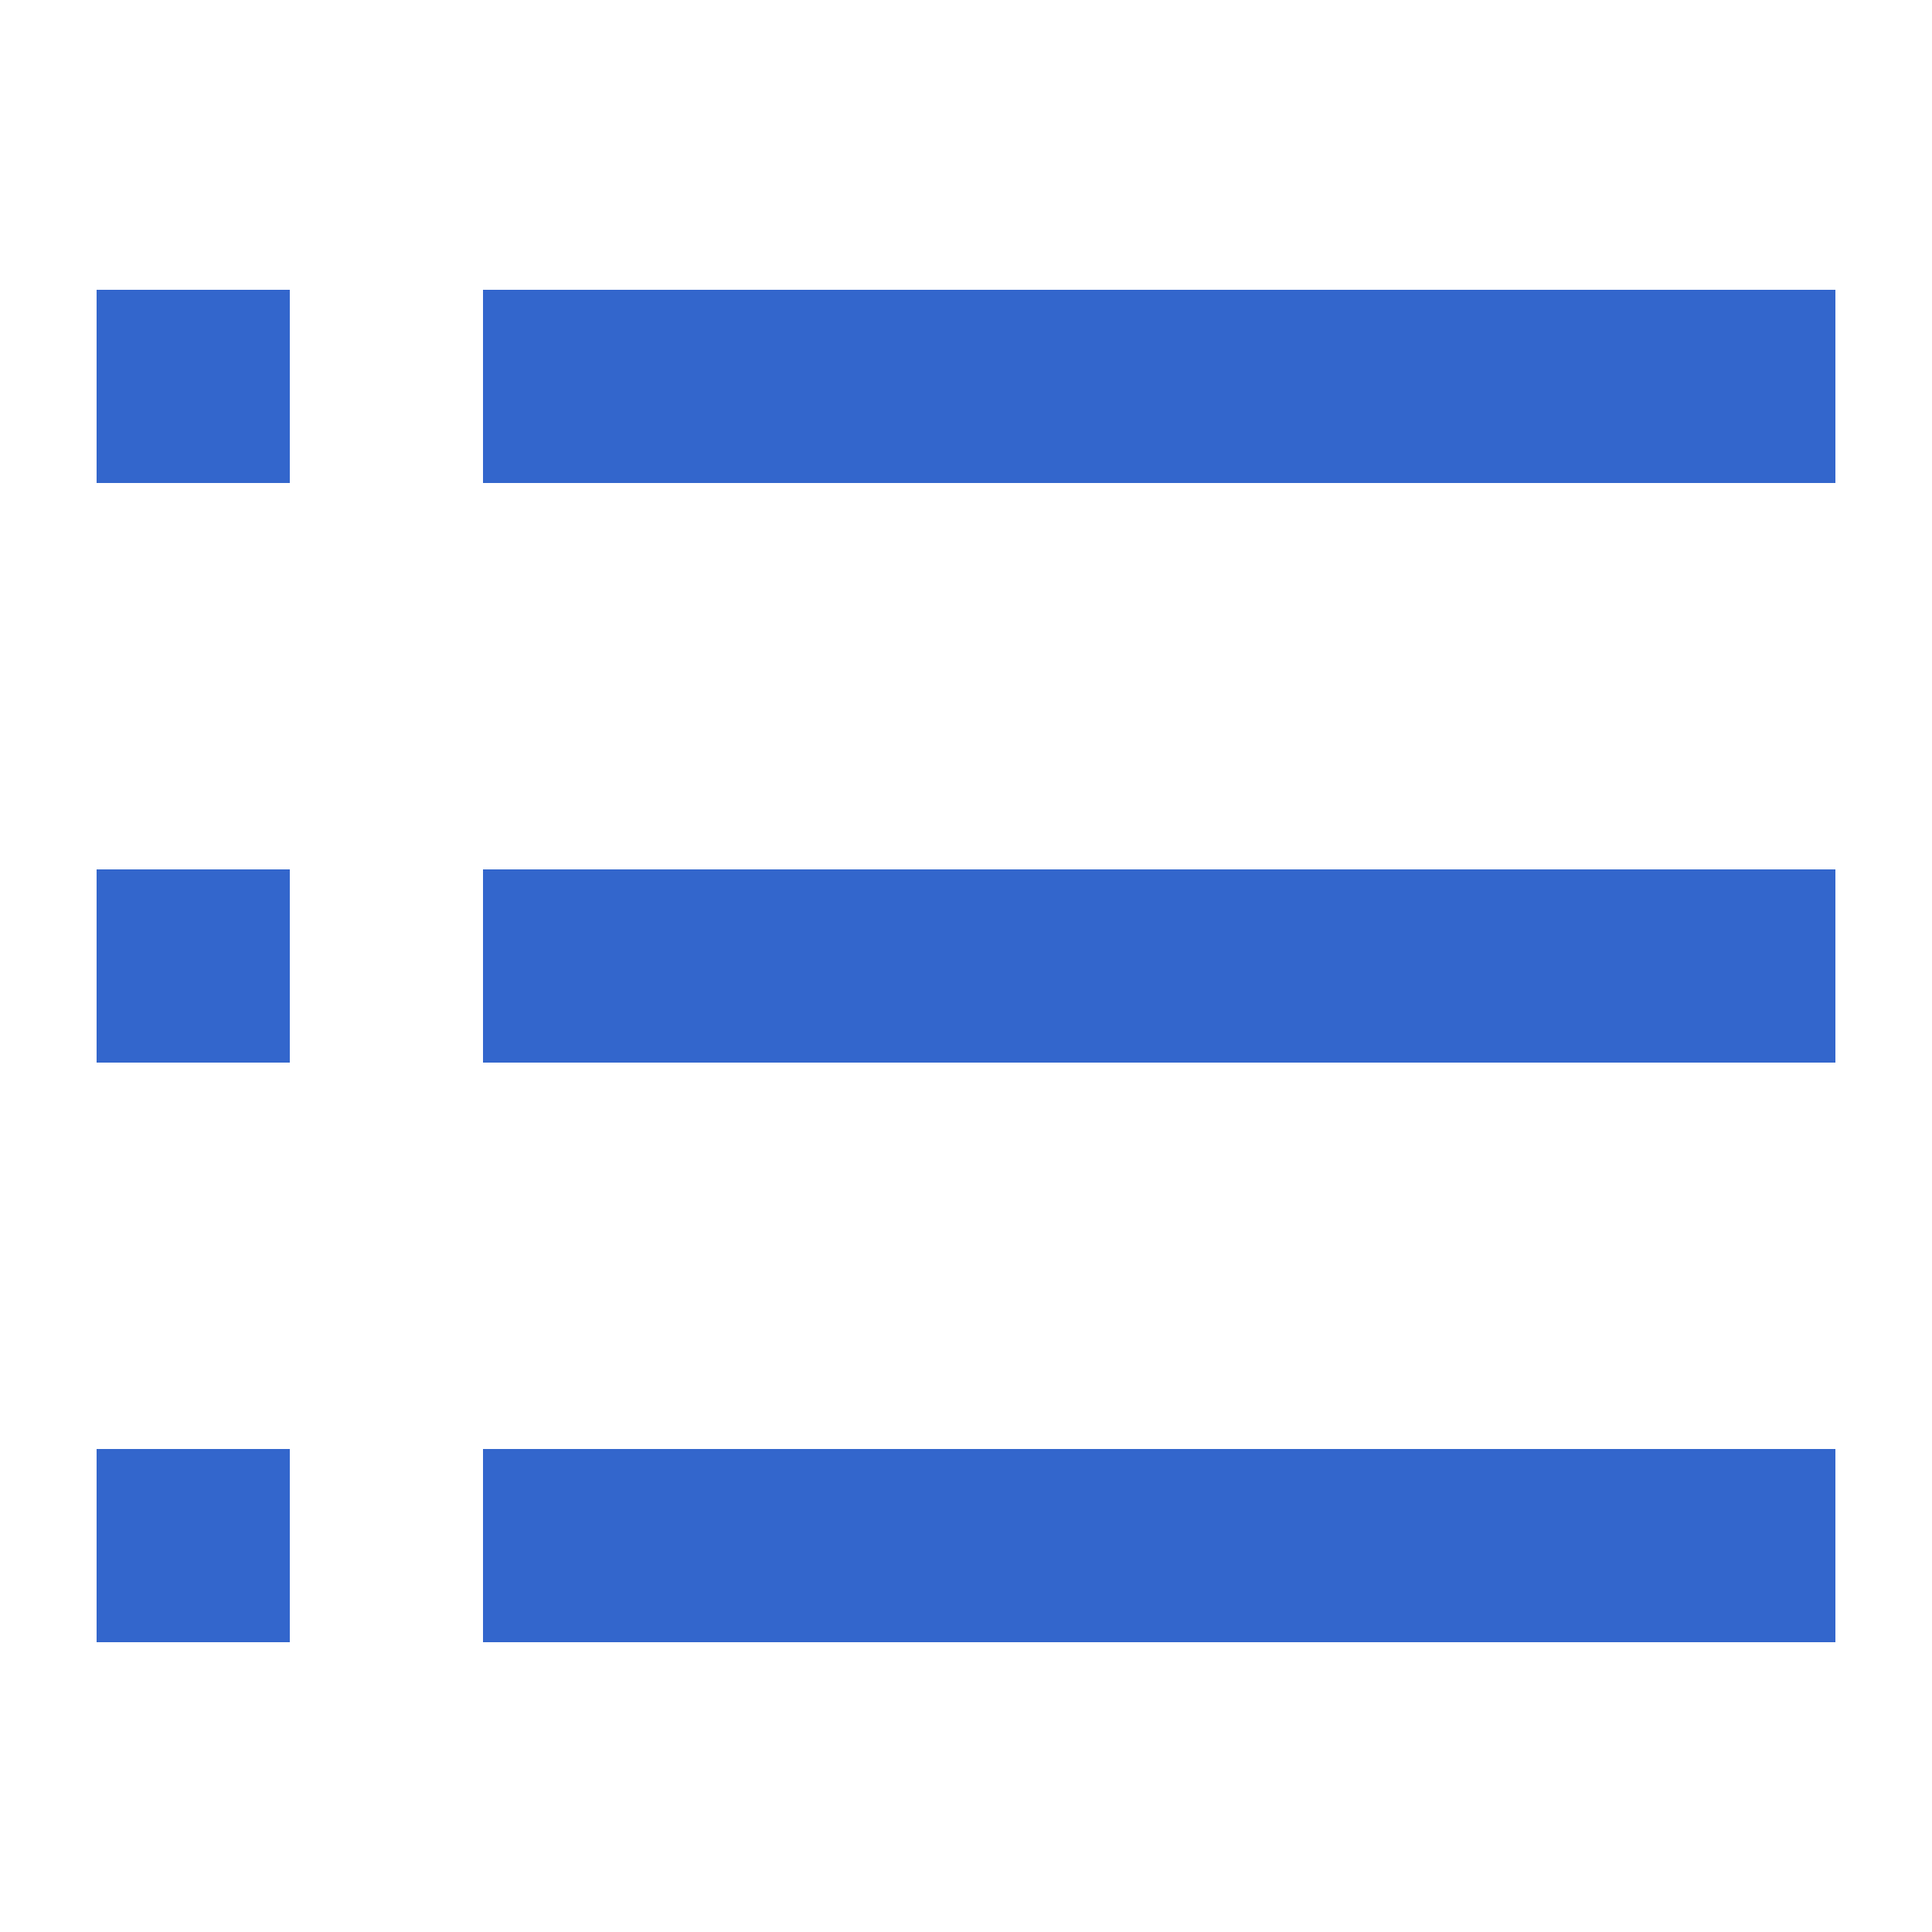
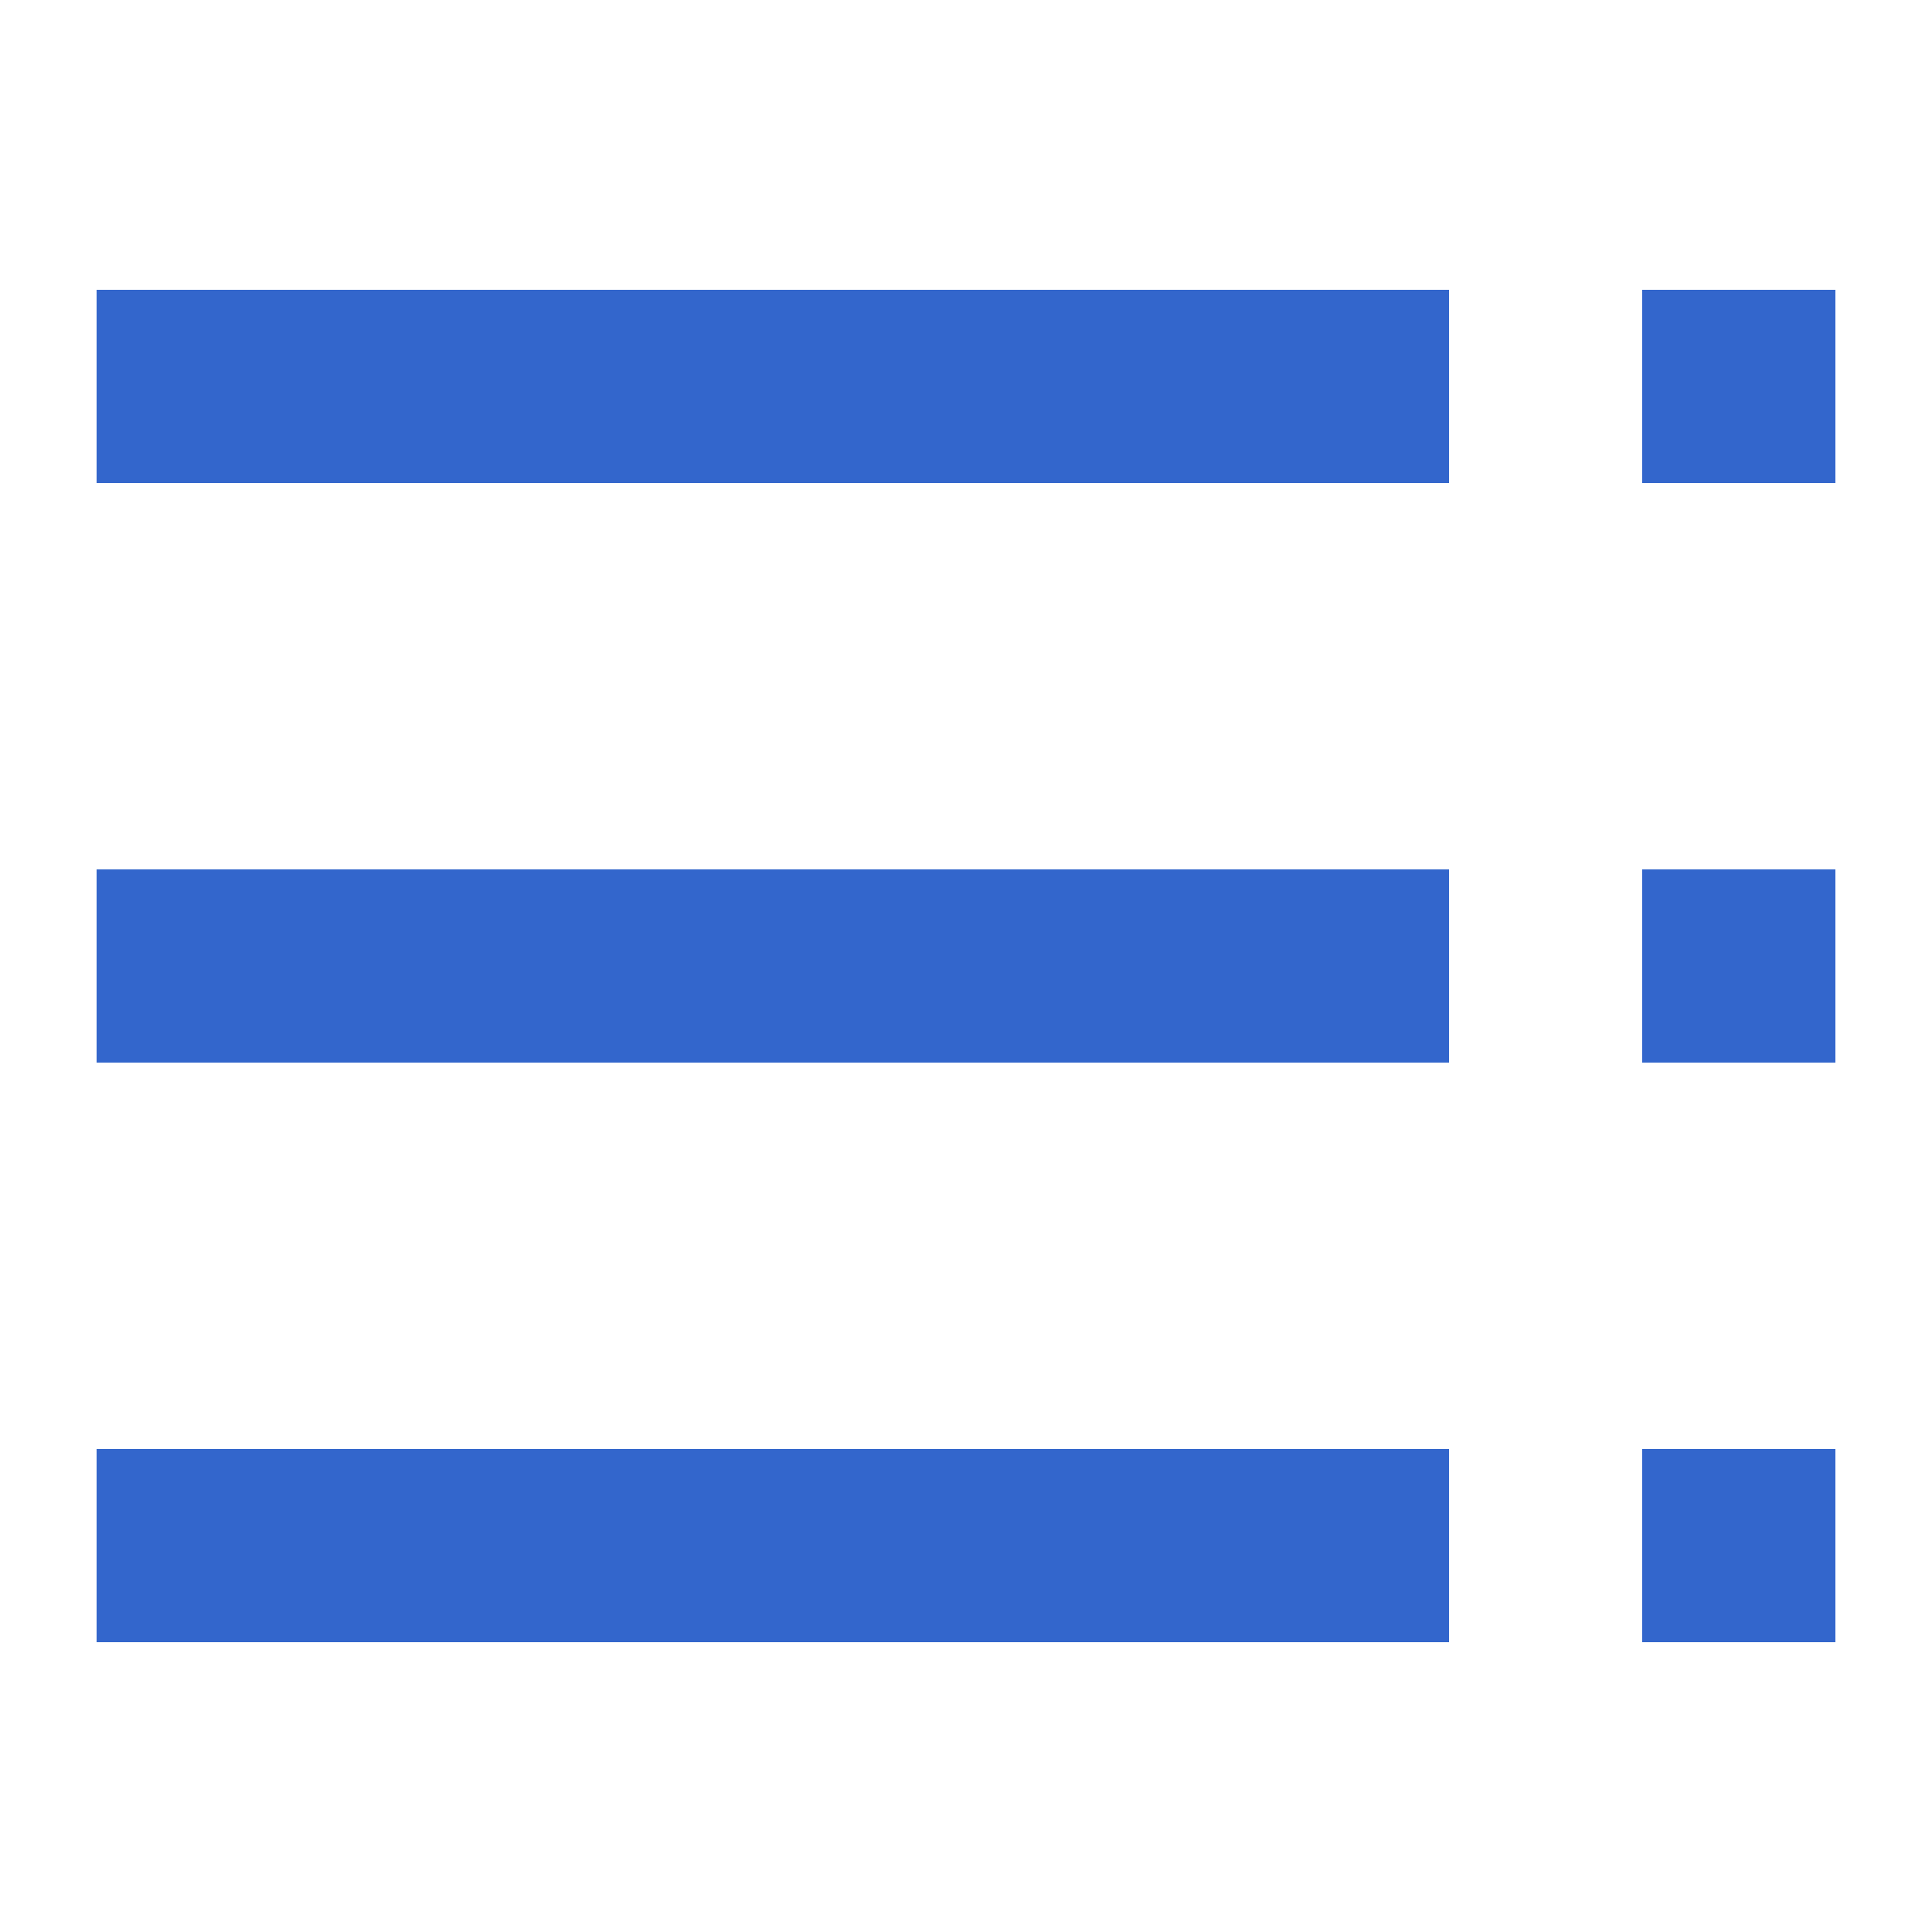
<svg xmlns="http://www.w3.org/2000/svg" width="20" height="20" viewBox="0 0 20 20">
  <g fill="#36c">
-     <path d="M5 3h14v2H5zm0 6h14v2H5zm0 6h14v2H5zM1 3h2v2H1zm0 6h2v2H1zm0 6h2v2H1z" />
+     <path d="M1 3h14v2H1zm0 6h14v2H1zm0 6h14v2H1zM17 3h2v2h-2zm0 6h2v2h-2zm0 6h2v2h-2z" />
  </g>
</svg>
